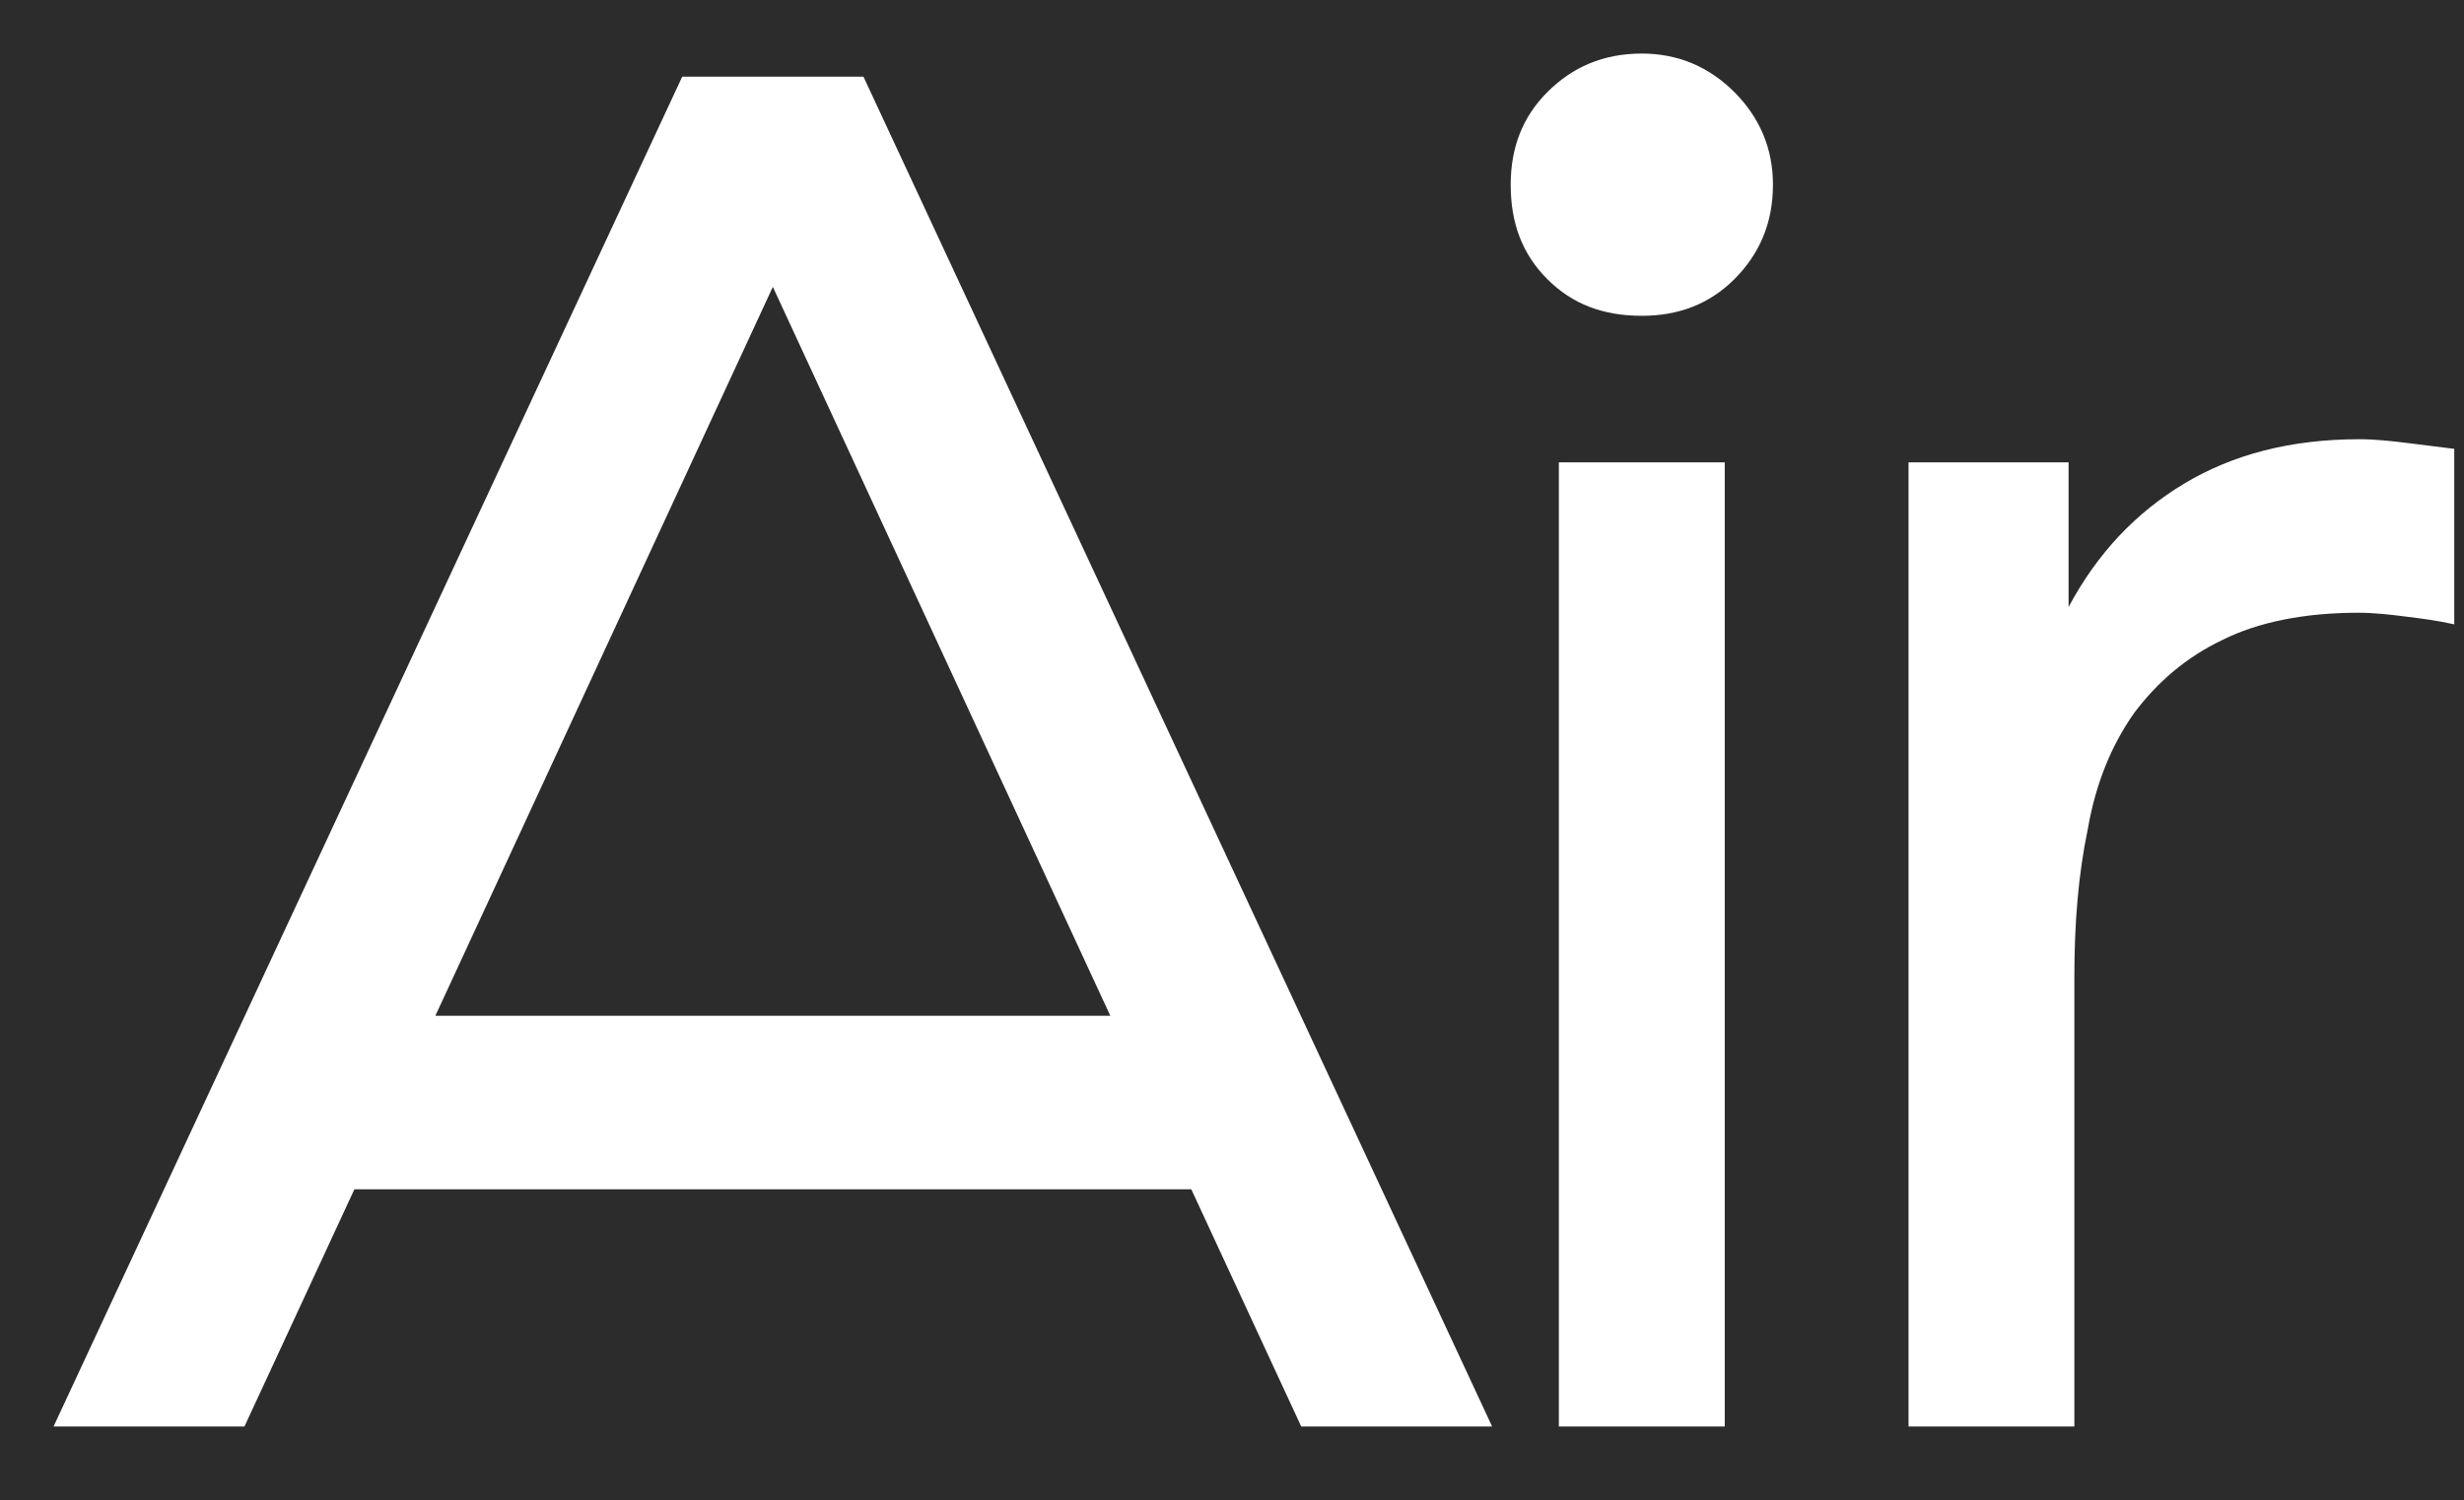
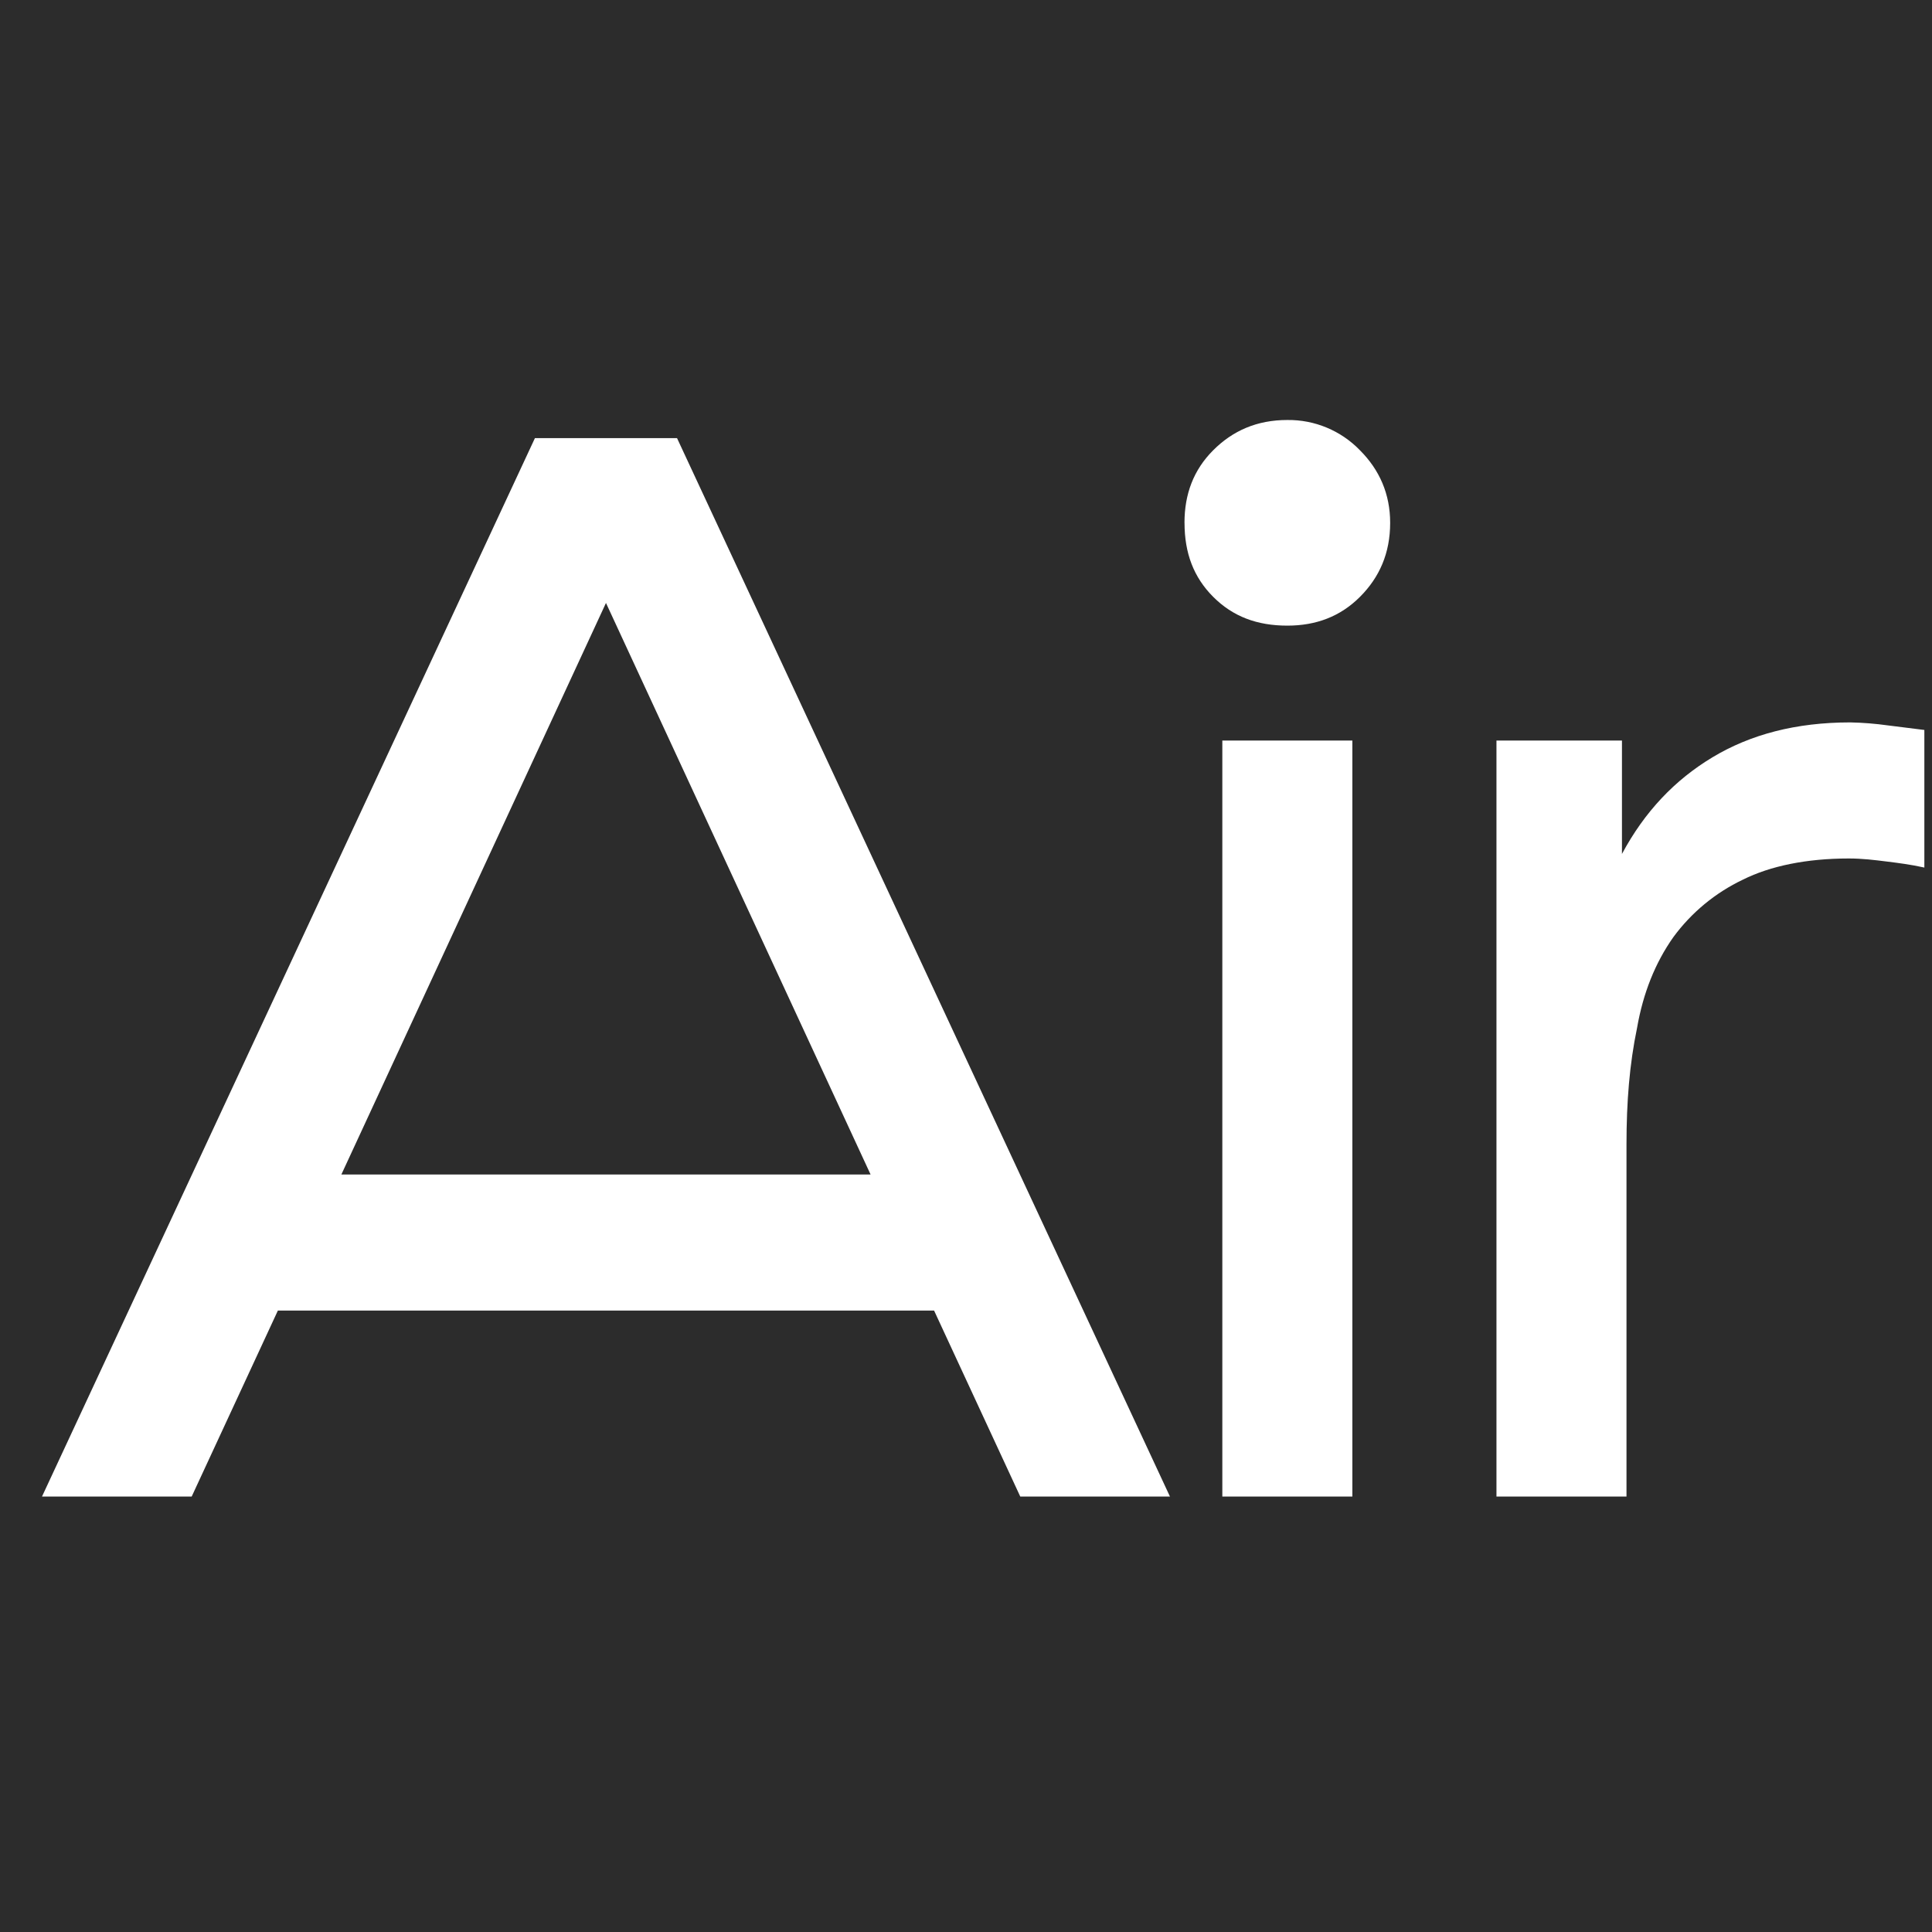
- <svg xmlns="http://www.w3.org/2000/svg" width="46" height="28" viewBox="0 0 46 28" fill="none">
-   <rect width="46" height="28" fill="#E5E5E5" />
-   <g id="Air Black" clip-path="url(#clip0_0_1)">
-     <rect width="320" height="8415" transform="translate(-20 -20)" fill="#F2F6FA" />
-     <g id="Hero Screen">
-       <path id="BG" d="M-20 -20L300 -20V843C300 859.569 286.569 873 270 873H10C-6.569 873 -20 859.569 -20 843V-20Z" fill="#2C2C2C" />
-       <g id="Logo">
-         <g id="Air">
-           <path d="M8.128 18.964L14.428 5.356L20.728 18.964H8.128ZM22.24 22.204L24.292 26.632H27.856L16.12 1.432H12.736L1 26.632H4.564L6.616 22.204H22.24Z" fill="white" />
-           <path d="M28.203 3.448C28.203 4.168 28.419 4.744 28.887 5.212C29.355 5.68 29.93 5.896 30.651 5.896C31.334 5.896 31.91 5.68 32.379 5.212C32.846 4.744 33.099 4.168 33.099 3.448C33.099 2.764 32.846 2.188 32.379 1.72C31.91 1.252 31.334 1 30.651 1C29.93 1 29.355 1.252 28.887 1.72C28.419 2.188 28.203 2.764 28.203 3.448ZM32.199 8.632H29.102V26.632H32.199V8.632Z" fill="white" />
-           <path d="M38.618 11.332V8.632H35.63V26.632H38.726V18.244C38.726 17.236 38.798 16.336 38.978 15.472C39.122 14.644 39.41 13.924 39.842 13.312C40.274 12.736 40.814 12.268 41.498 11.944C42.146 11.62 43.01 11.44 44.018 11.44C44.342 11.44 44.63 11.476 44.918 11.512C45.206 11.548 45.494 11.584 45.818 11.656V8.38C45.53 8.344 45.242 8.308 44.954 8.272C44.666 8.236 44.342 8.2 44.054 8.2C42.758 8.2 41.678 8.488 40.778 9.028C39.878 9.568 39.158 10.324 38.618 11.332Z" fill="white" />
-         </g>
-       </g>
-     </g>
+ <svg xmlns="http://www.w3.org/2000/svg" width="46" height="46" viewBox="0 0 46 28" fill="none">
+   <path fill="#E5E5E5" d="M0 0h46v28H0z" />
+   <g clip-path="url(#a)">
+     <path fill="#F2F6FA" d="M-20-20h320v8415H-20z" />
+     <path d="M-20-20h320v863c0 16.569-13.431 30-30 30H10c-16.569 0-30-13.431-30-30V-20Z" fill="#2C2C2C" />
+     <path d="m8.128 18.964 6.3-13.608 6.3 13.608h-12.6Zm14.112 3.24 2.052 4.428h3.564L16.12 1.432h-3.384L1 26.632h3.564l2.052-4.428H22.24Zm5.963-18.756c0 .72.216 1.296.684 1.764.468.468 1.043.684 1.764.684.683 0 1.26-.216 1.728-.684.468-.468.72-1.044.72-1.764 0-.684-.252-1.26-.72-1.728A2.364 2.364 0 0 0 30.65 1c-.72 0-1.296.252-1.764.72-.468.468-.684 1.044-.684 1.728Zm3.996 5.184h-3.096v18h3.096v-18Zm6.419 2.7v-2.7H35.63v18h3.096v-8.388c0-1.008.072-1.908.252-2.772.144-.828.432-1.548.864-2.16a4.4 4.4 0 0 1 1.656-1.368c.648-.324 1.512-.504 2.52-.504.324 0 .612.036.9.072.288.036.576.072.9.144V8.38l-.864-.108a7.579 7.579 0 0 0-.9-.072c-1.296 0-2.376.288-3.276.828-.9.54-1.62 1.296-2.16 2.304Z" fill="#fff" />
  </g>
  <defs>
-     <clipPath id="clip0_0_1">
-       <rect width="320" height="8415" fill="white" transform="translate(-20 -20)" />
+     <clipPath id="a">
+       <path fill="#fff" d="M-20-20h320v8415H-20z" />
    </clipPath>
  </defs>
</svg>
